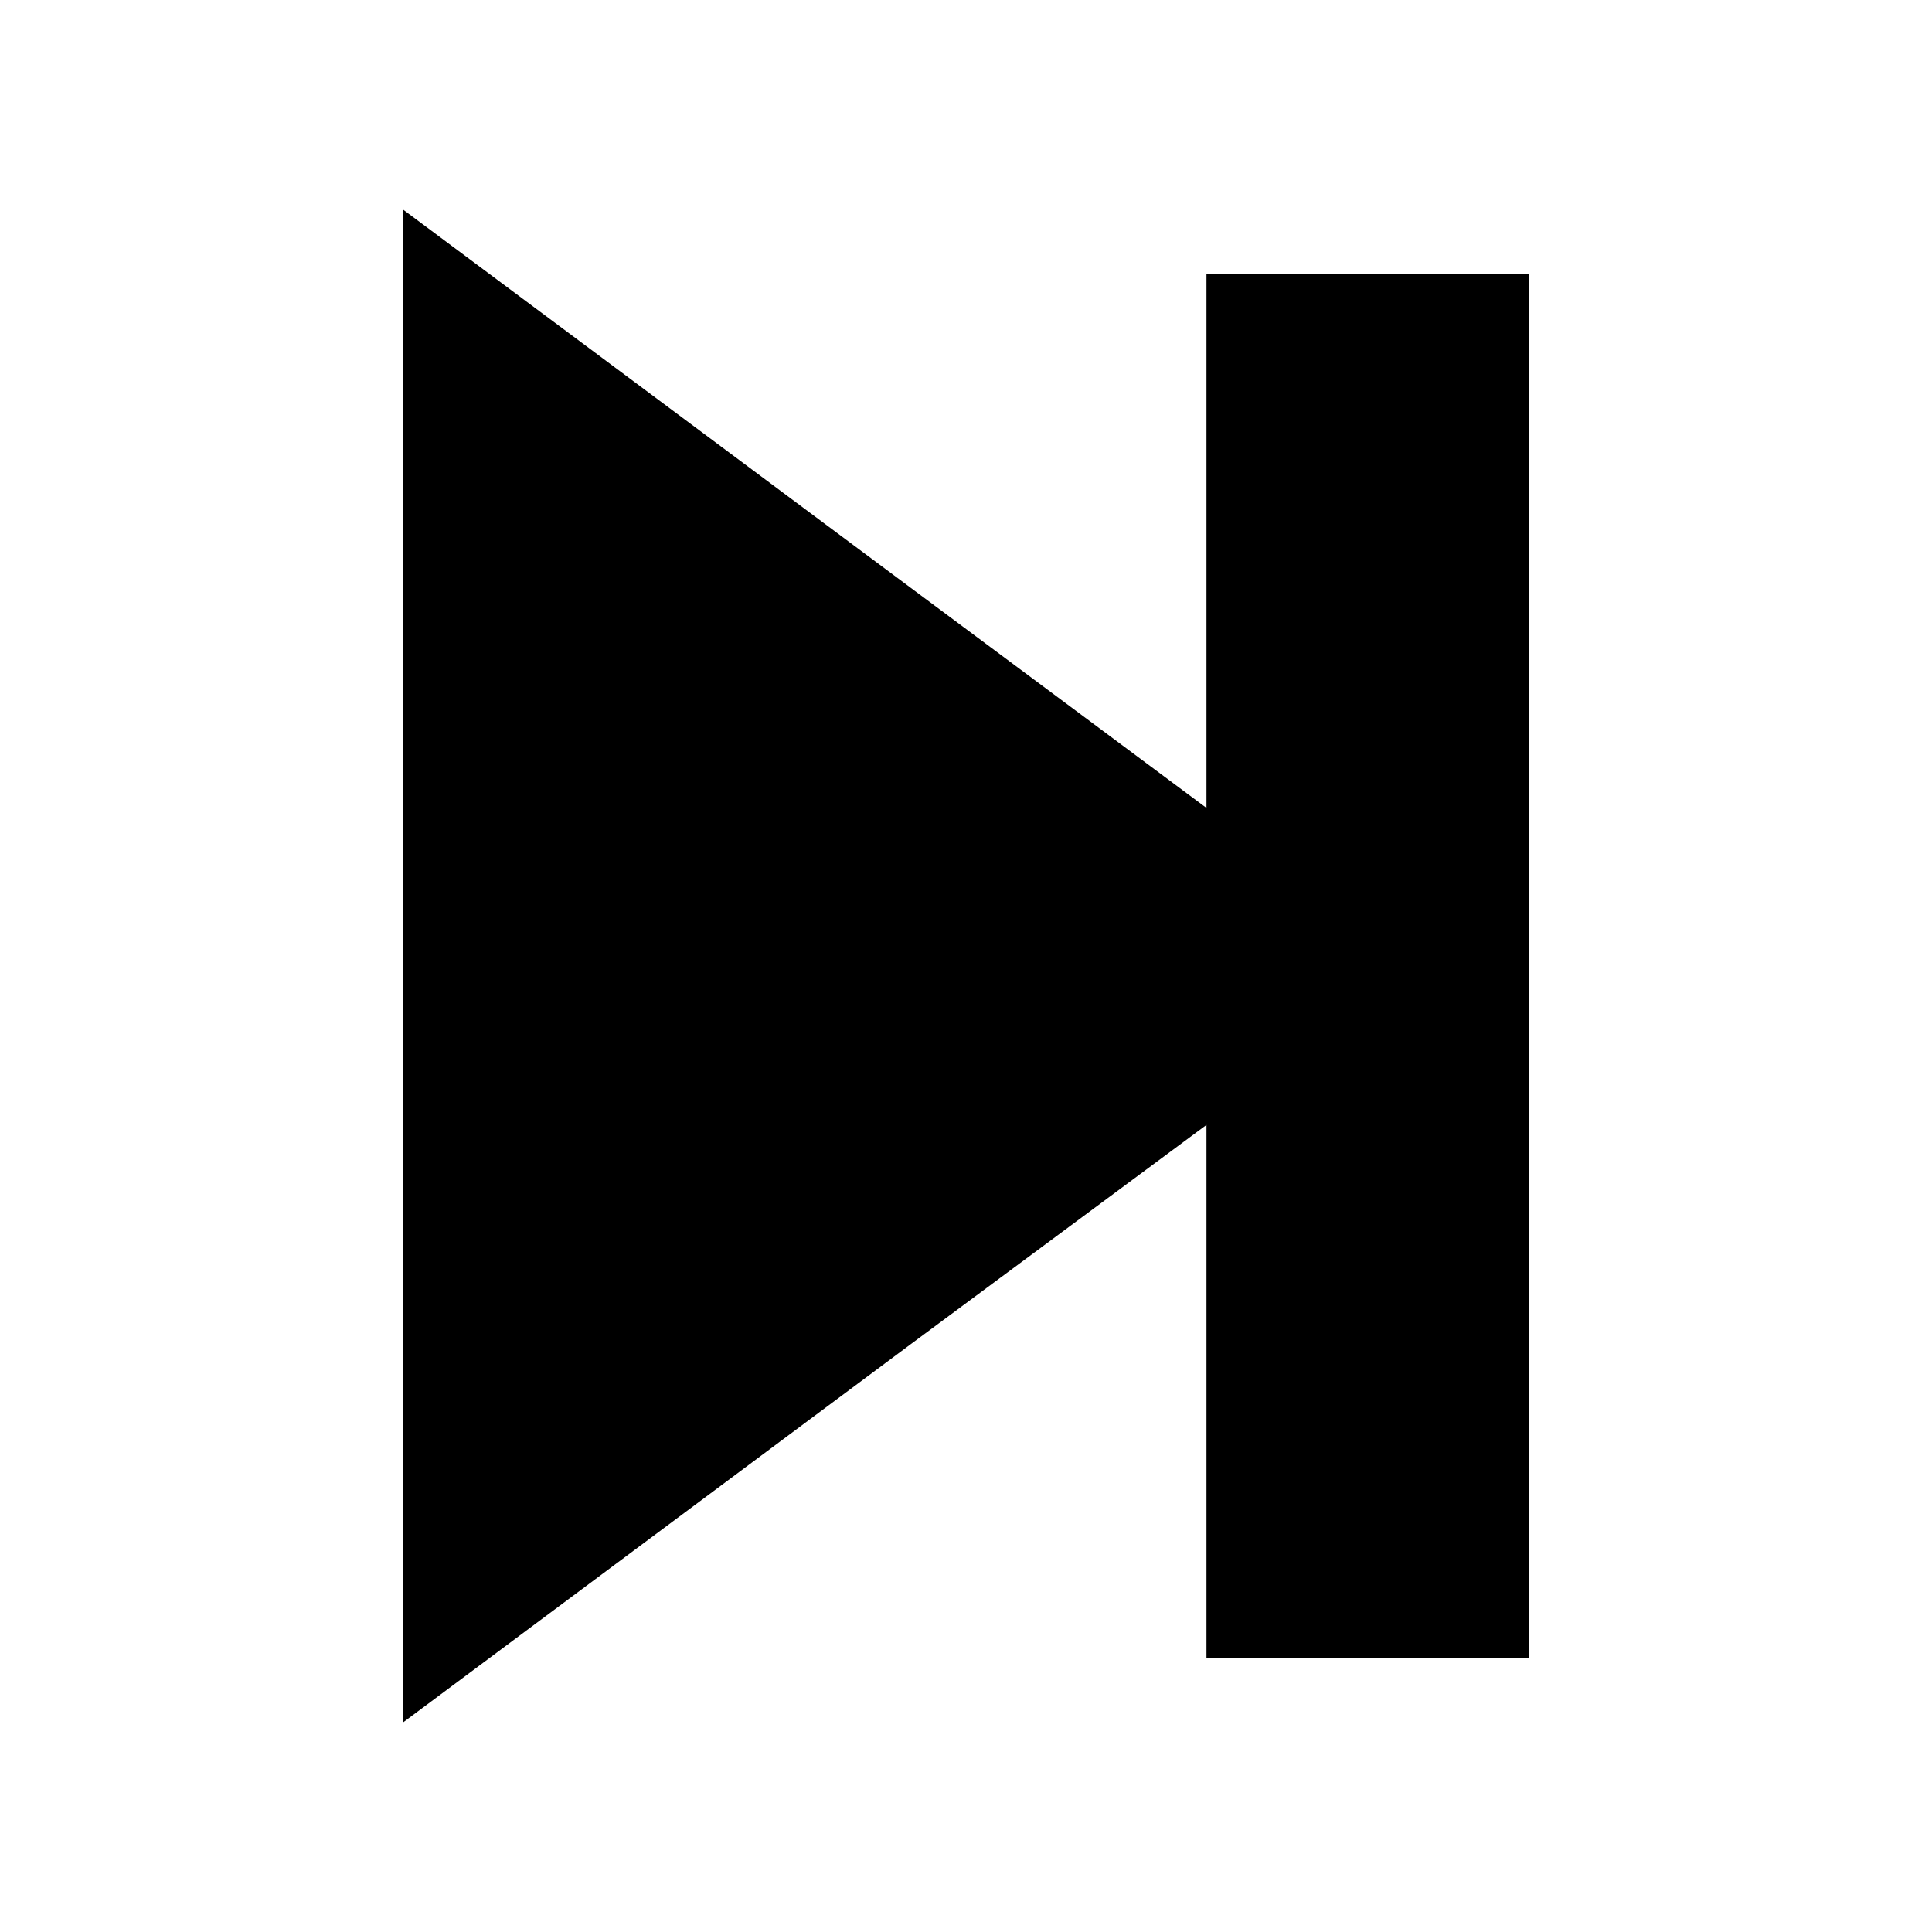
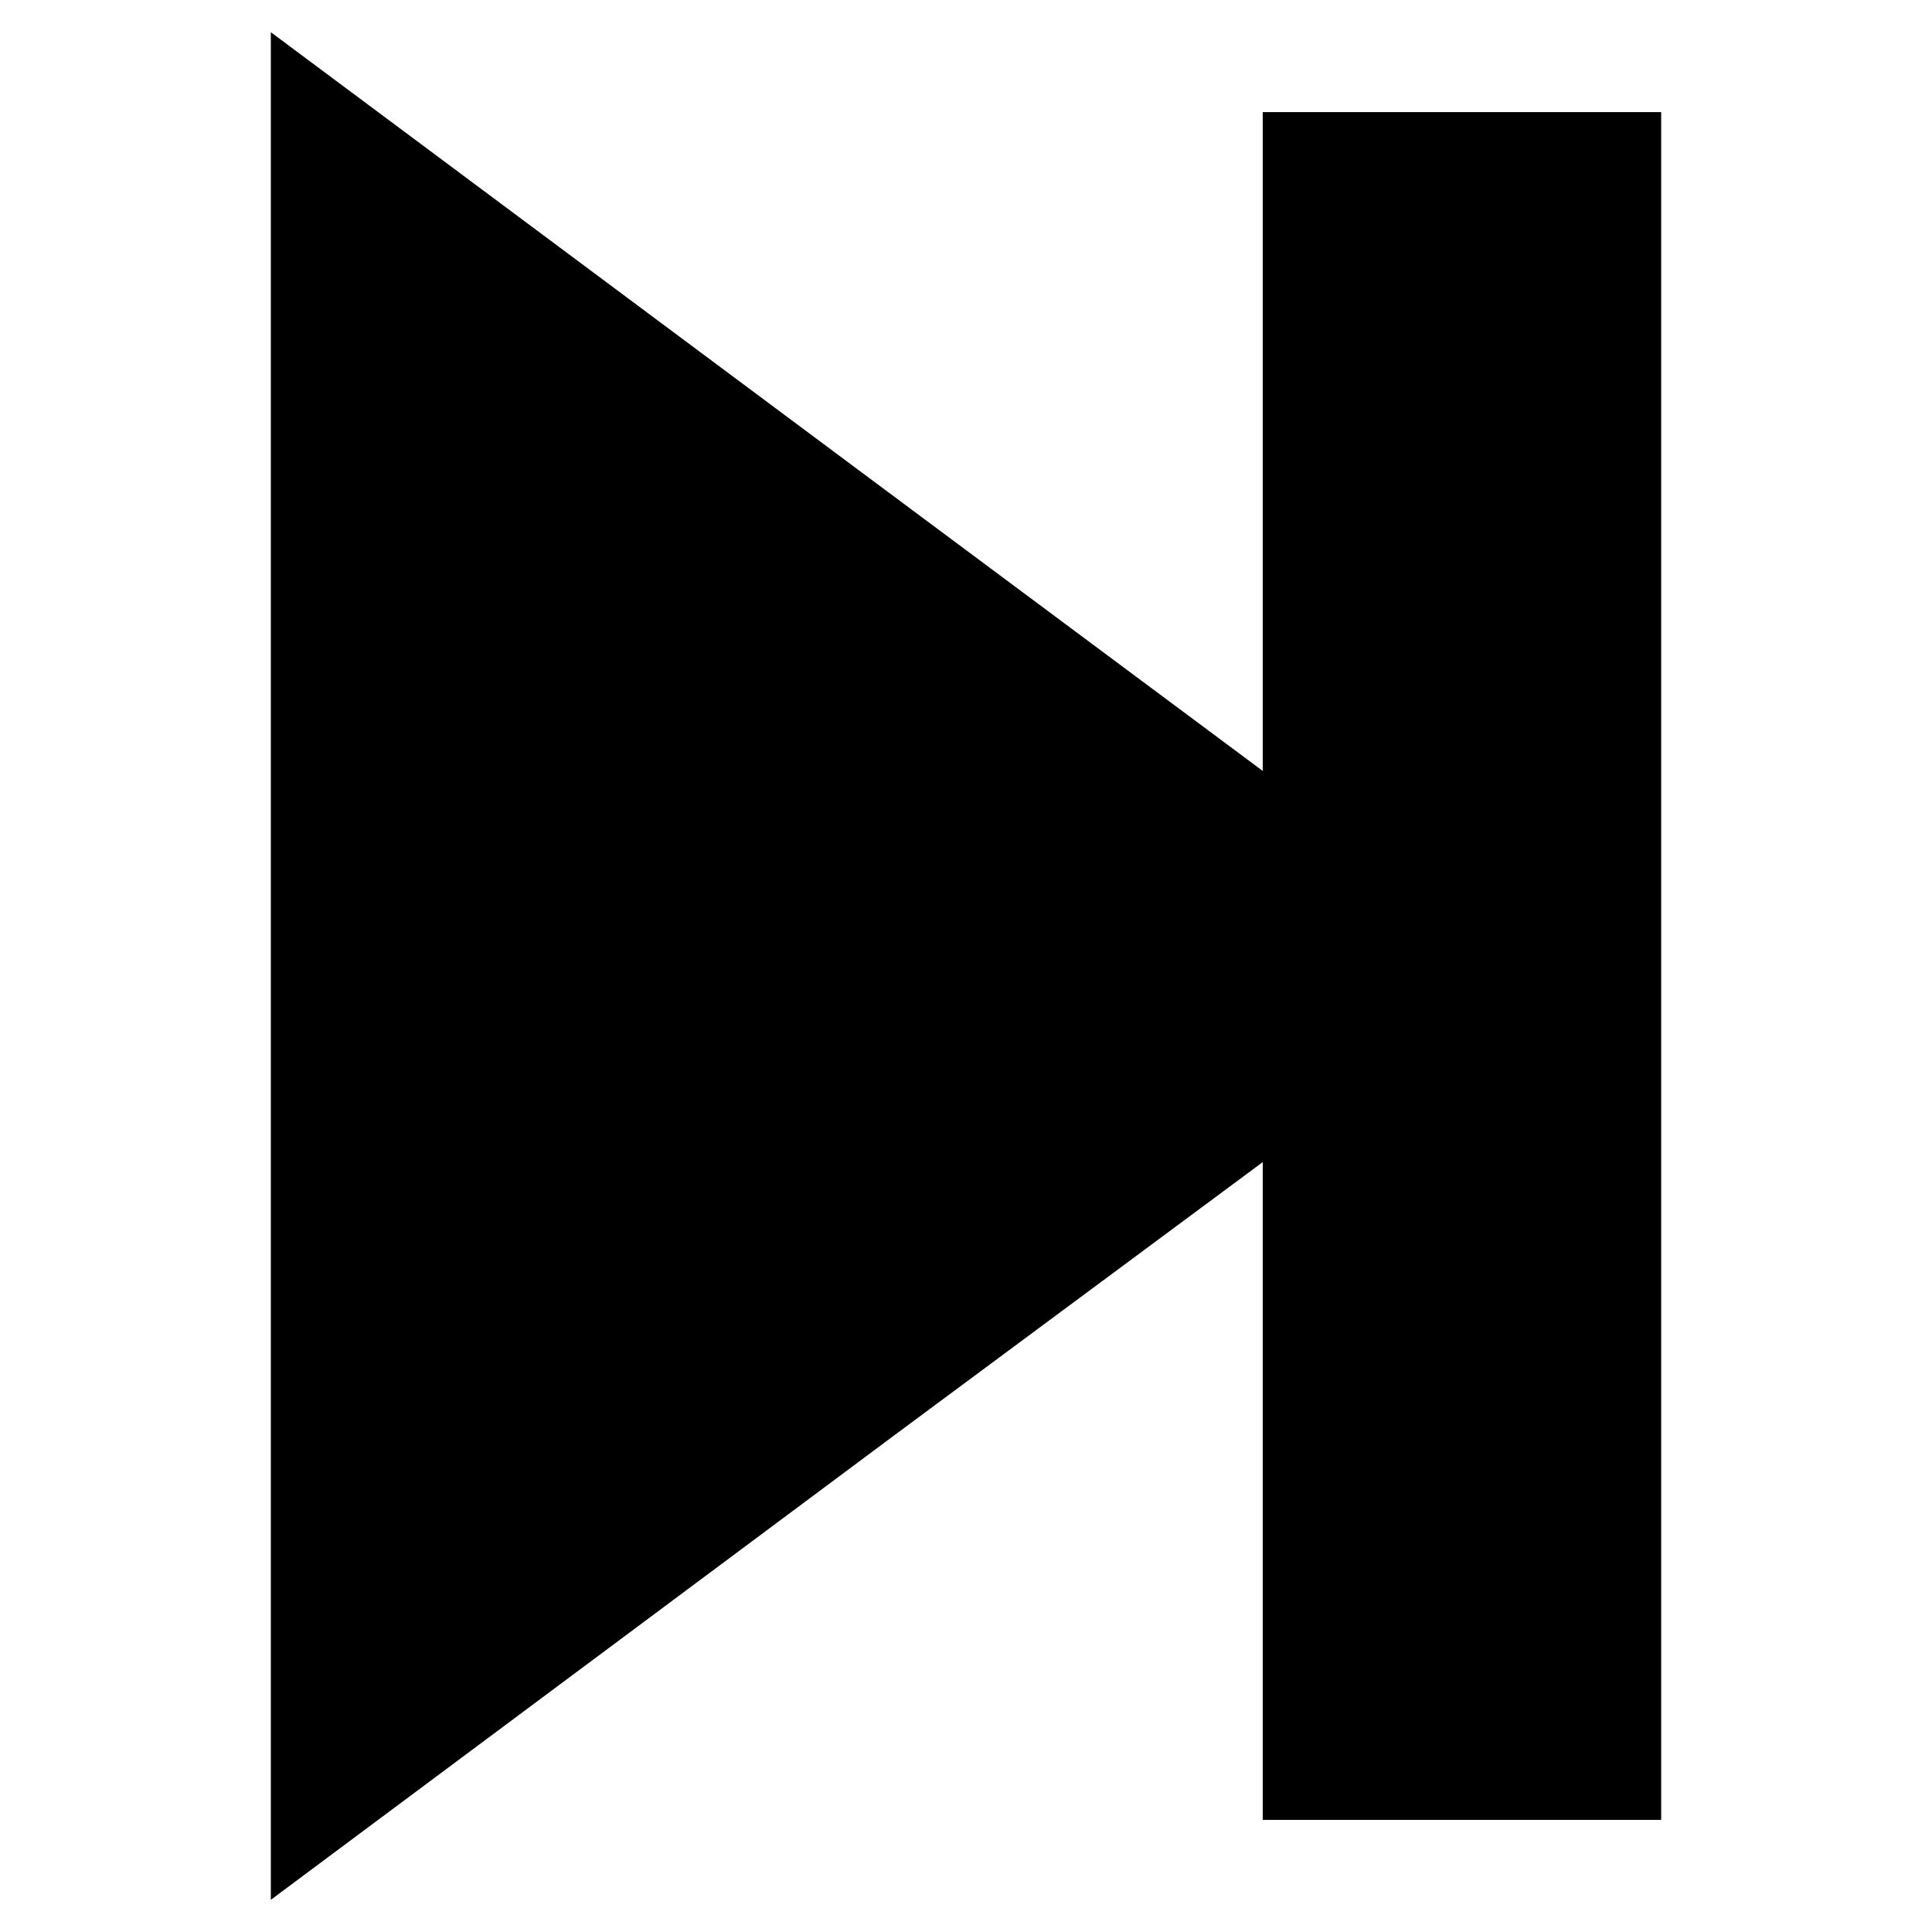
<svg xmlns="http://www.w3.org/2000/svg" version="1.1" id="Layer_1" x="0px" y="0px" width="300px" height="300px" viewBox="0 0 300 300" style="enable-background:new 0 0 300 300;" xml:space="preserve">
-   <path d="M141.384,91.25l45.955,34.206V42.553h50.134v214.895h-50.134v-82.772l-45.955,34.075L62.527,267.5V150V32.5L141.384,91.25z" />
+   <path d="M139.367,77.5l56.711,42.211V17.405h61.867v265.189h-61.867V180.45l-56.711,42.05L42.055,295V150V5L139.367,77.5z" />
  <g id="Restricted">
</g>
  <g id="Help">
</g>
</svg>
